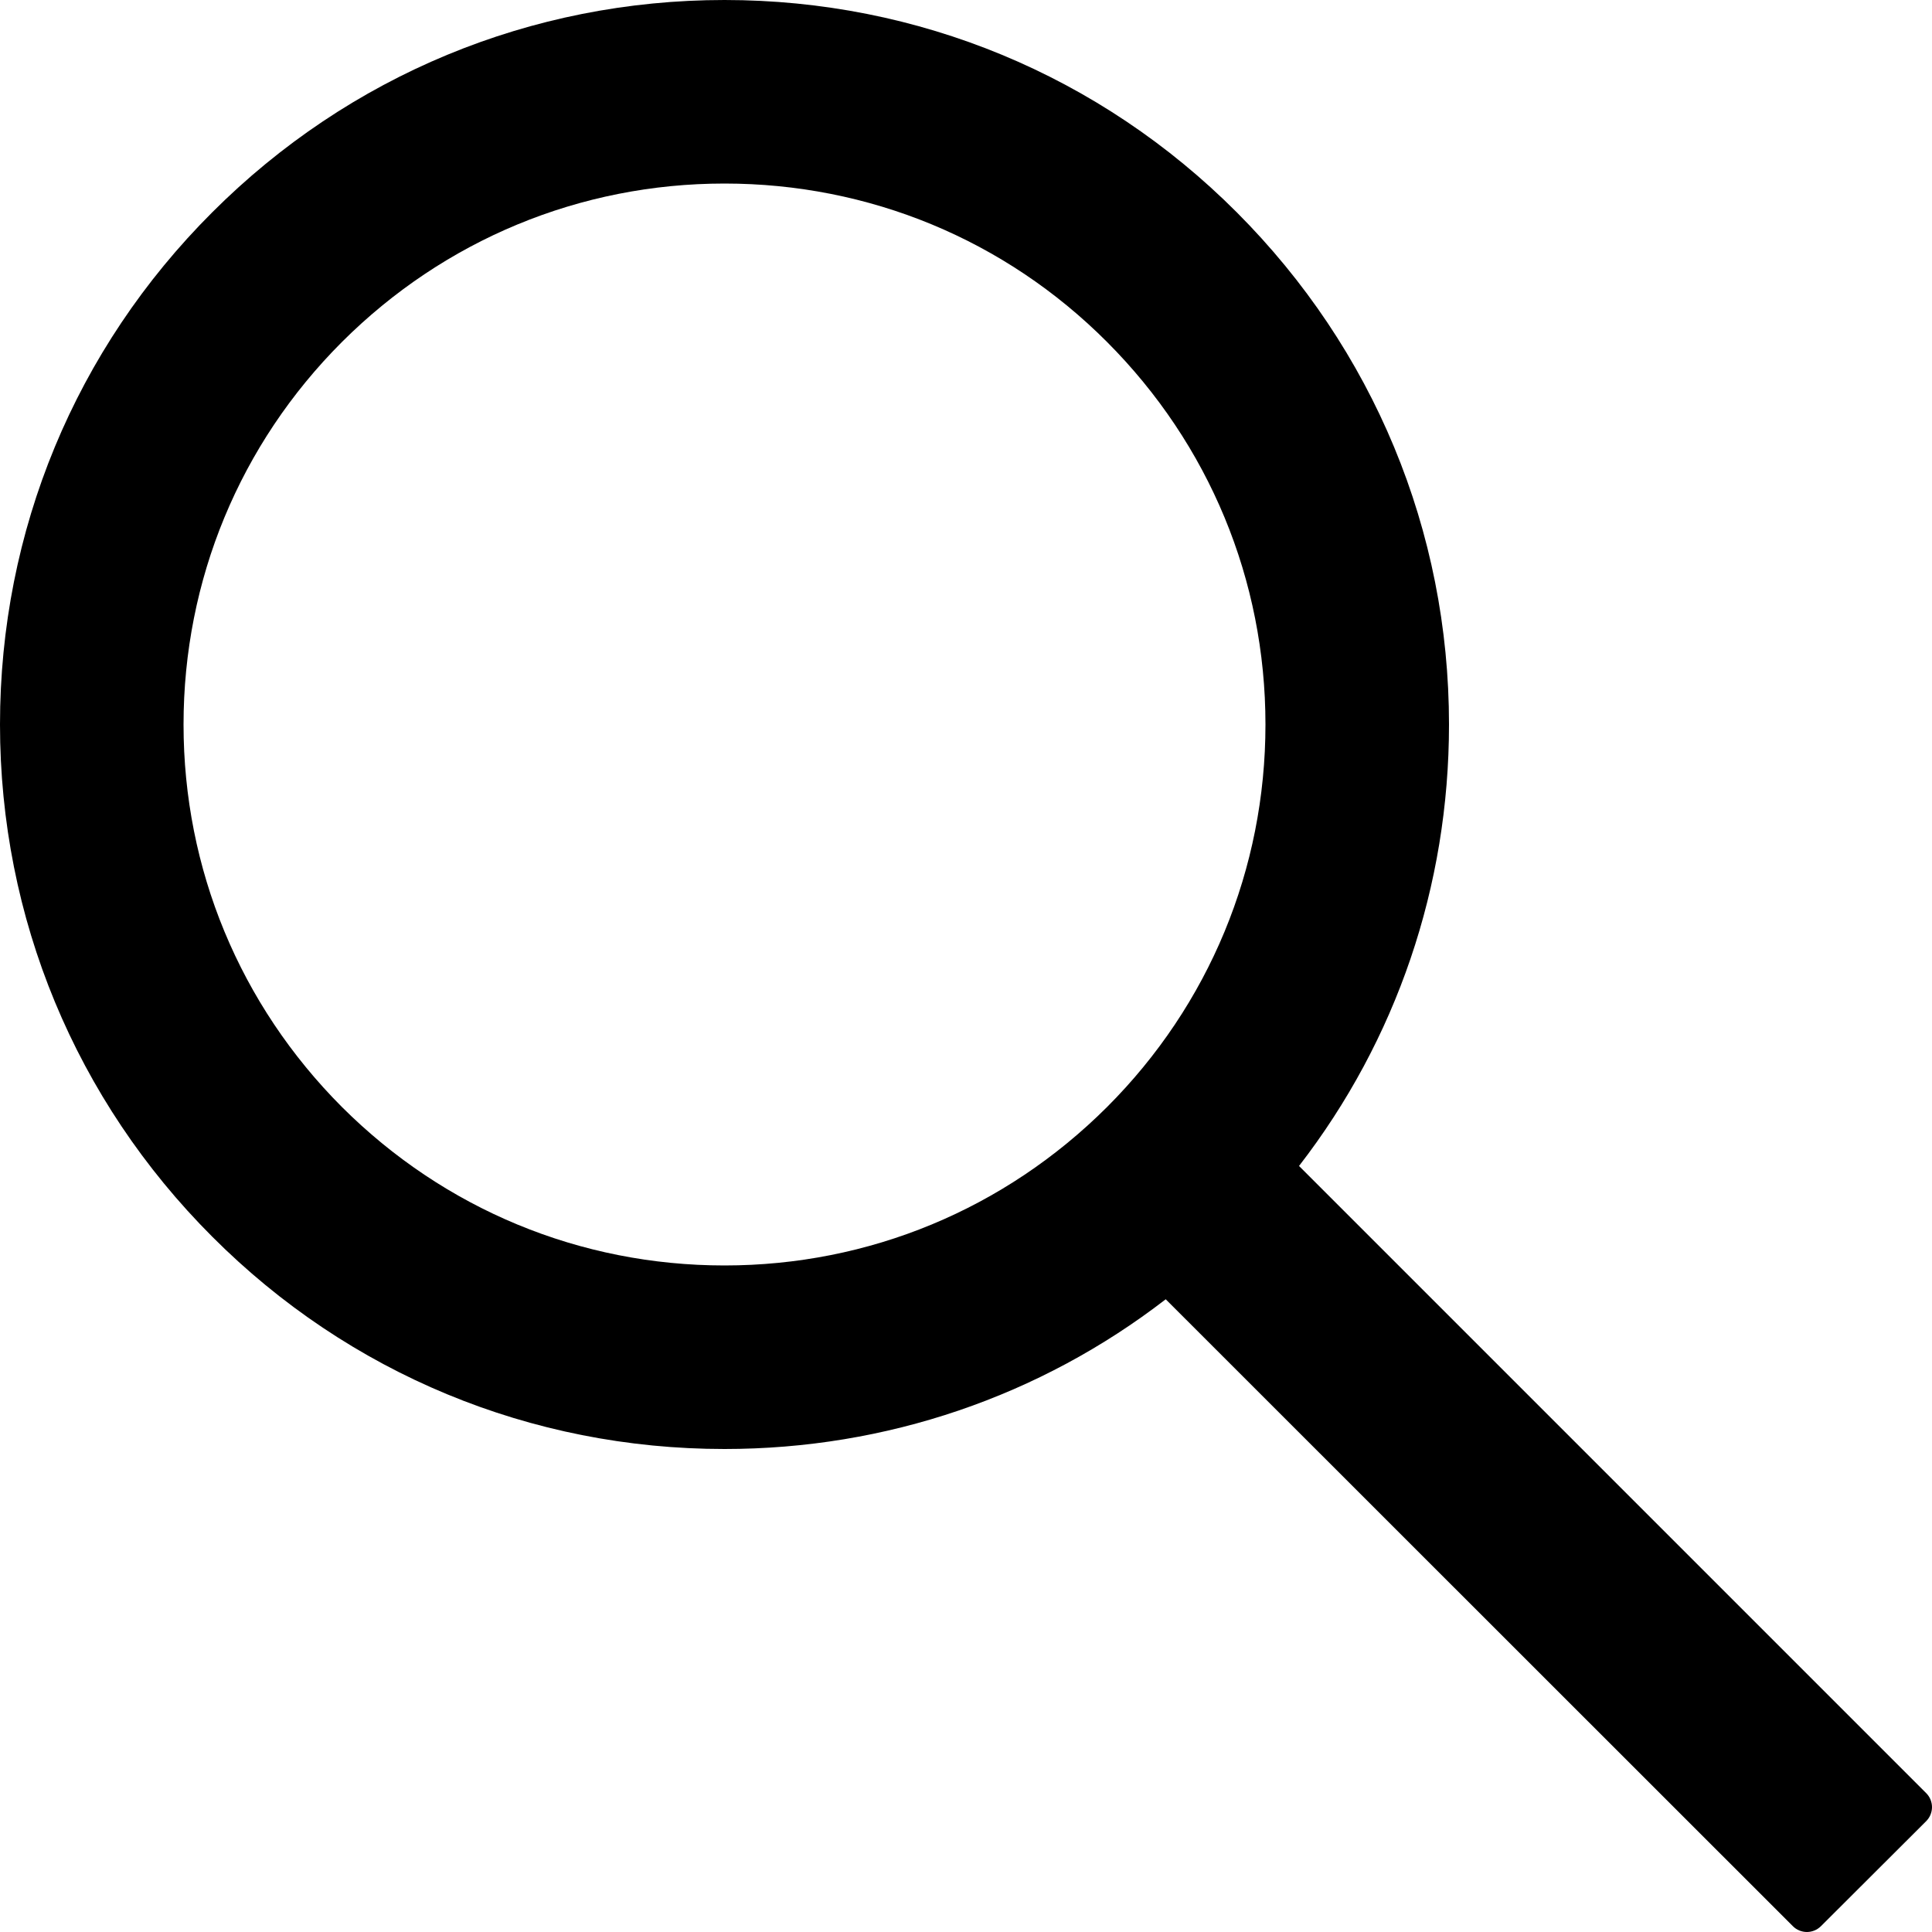
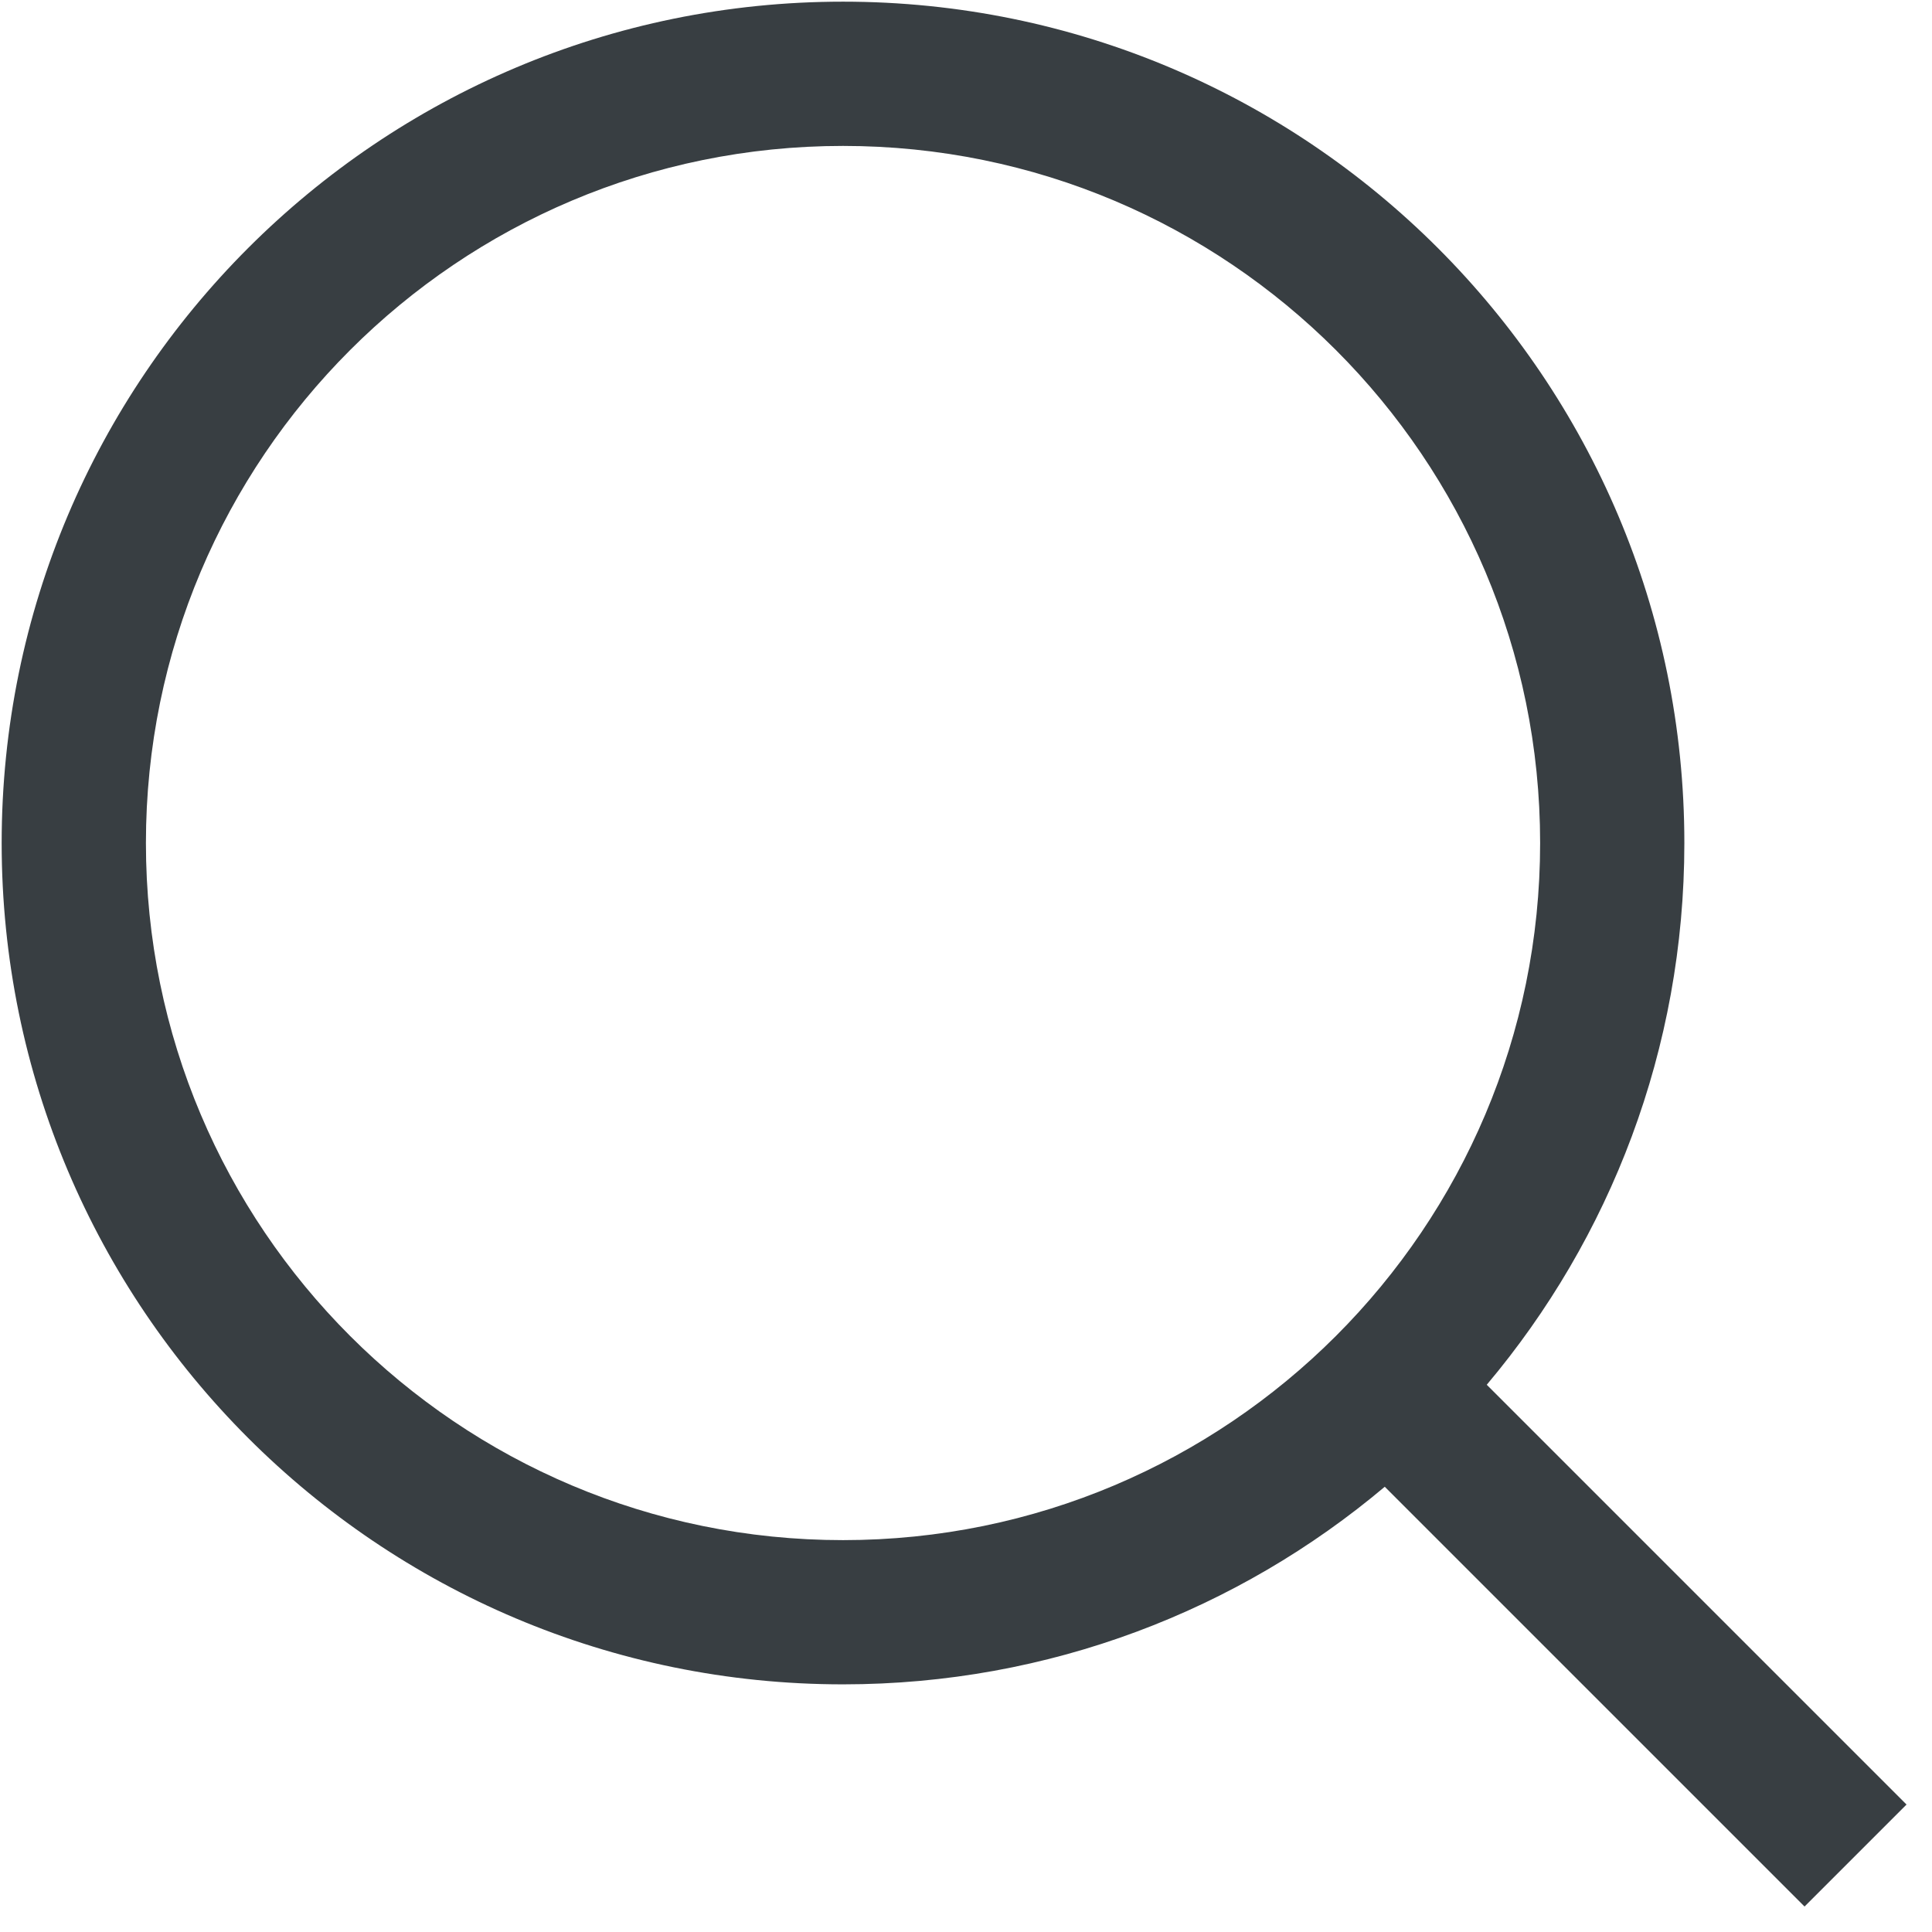
- <svg xmlns="http://www.w3.org/2000/svg" width="32" height="32" viewBox="0 0 32 32" fill="none">
-   <path d="M31.904 29.7L21.516 19.312C23.128 17.228 24 14.68 24 12C24 8.792 22.748 5.784 20.484 3.516C18.22 1.248 15.204 0 12 0C8.796 0 5.78 1.252 3.516 3.516C1.248 5.78 0 8.792 0 12C0 15.204 1.252 18.22 3.516 20.484C5.78 22.752 8.792 24 12 24C14.68 24 17.224 23.128 19.308 21.52L29.696 31.904C29.726 31.934 29.762 31.959 29.802 31.975C29.842 31.991 29.885 32 29.928 32C29.971 32 30.014 31.991 30.053 31.975C30.093 31.959 30.129 31.934 30.16 31.904L31.904 30.164C31.934 30.133 31.959 30.097 31.975 30.057C31.991 30.018 32 29.975 32 29.932C32 29.889 31.991 29.846 31.975 29.806C31.959 29.767 31.934 29.73 31.904 29.7ZM18.336 18.336C16.64 20.028 14.392 20.96 12 20.96C9.608 20.96 7.36 20.028 5.664 18.336C3.972 16.64 3.04 14.392 3.04 12C3.04 9.608 3.972 7.356 5.664 5.664C7.36 3.972 9.608 3.04 12 3.04C14.392 3.04 16.644 3.968 18.336 5.664C20.028 7.36 20.96 9.608 20.96 12C20.96 14.392 20.028 16.644 18.336 18.336Z" fill="black" />
+ <svg xmlns="http://www.w3.org/2000/svg" width="72" height="72" viewBox="0 0 72 72" fill="none">
+   <path fill-rule="evenodd" clip-rule="evenodd" d="M31.417 0.062C14.1 0.062 0.062 14.1 0.062 31.417C0.062 48.733 14.1 62.771 31.417 62.771C39.107 62.771 46.151 60.002 51.606 55.407L67.25 71.051L71.051 67.25L55.407 51.606C60.002 46.151 62.771 39.107 62.771 31.417C62.771 14.1 48.733 0.062 31.417 0.062ZM5.438 31.417C5.438 17.069 17.069 5.438 31.417 5.438C45.765 5.438 57.396 17.069 57.396 31.417C57.396 45.765 45.765 57.396 31.417 57.396C17.069 57.396 5.438 45.765 5.438 31.417Z" fill="#383E42" />
</svg>
